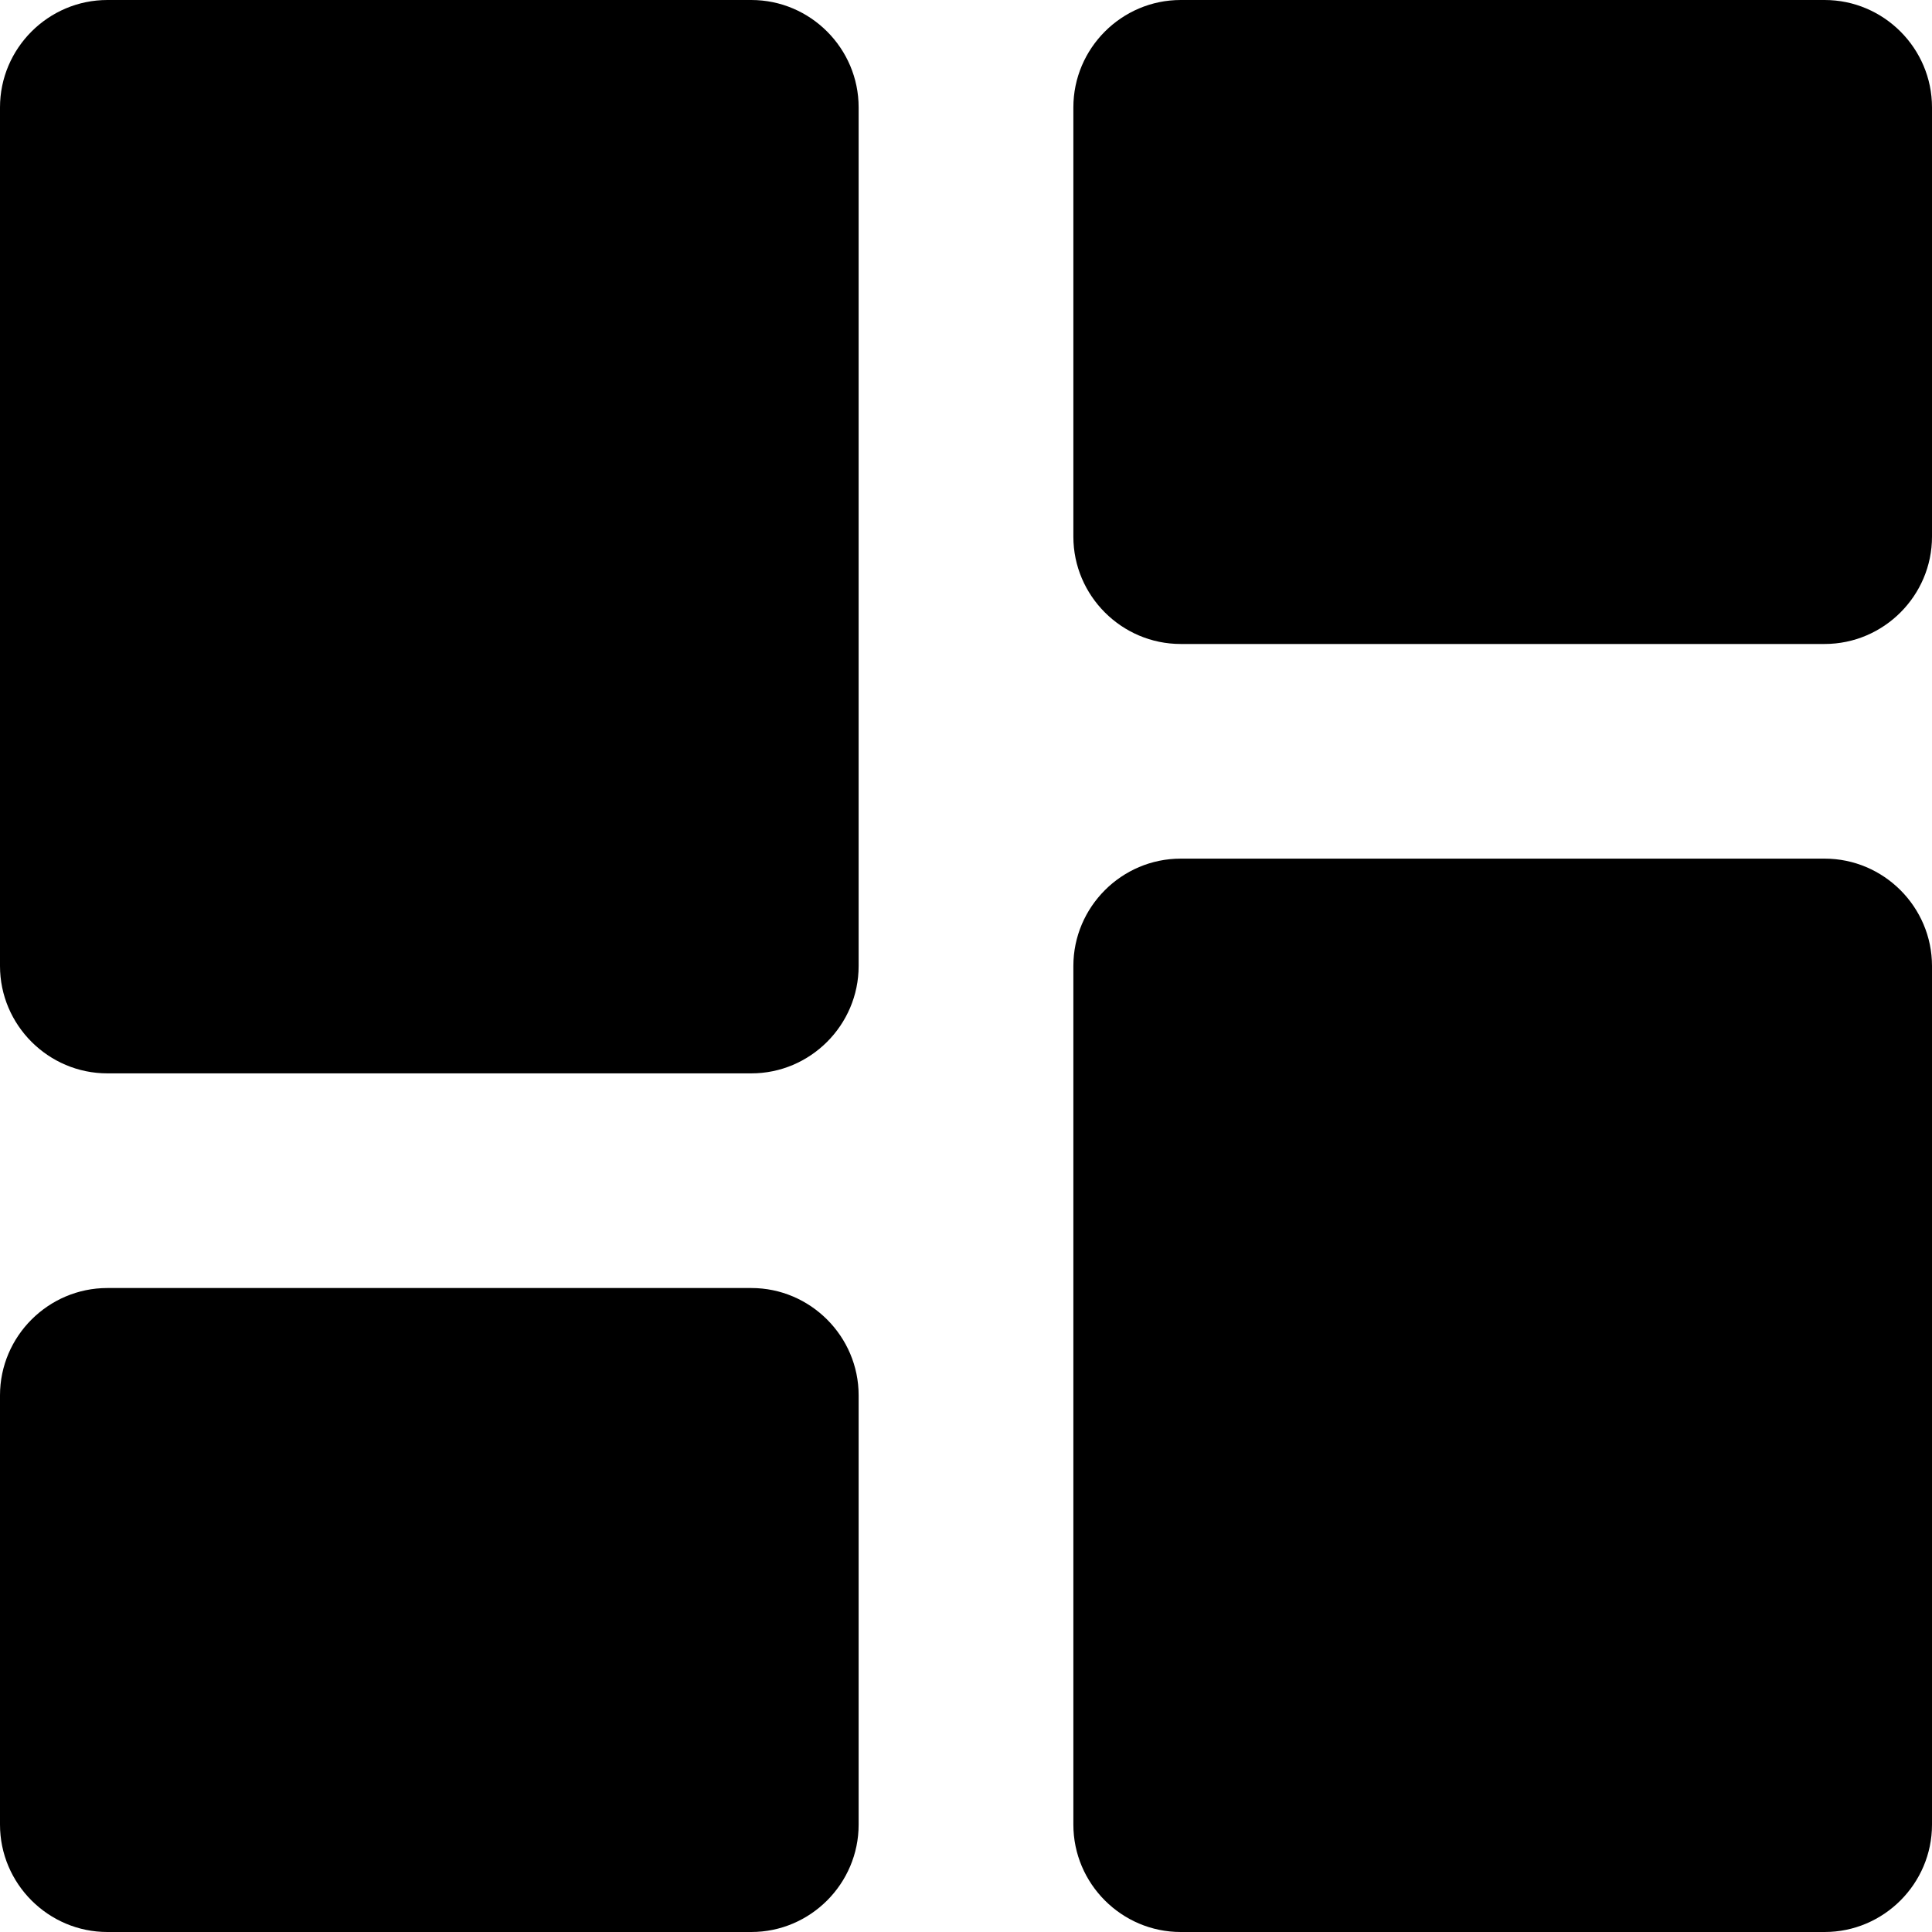
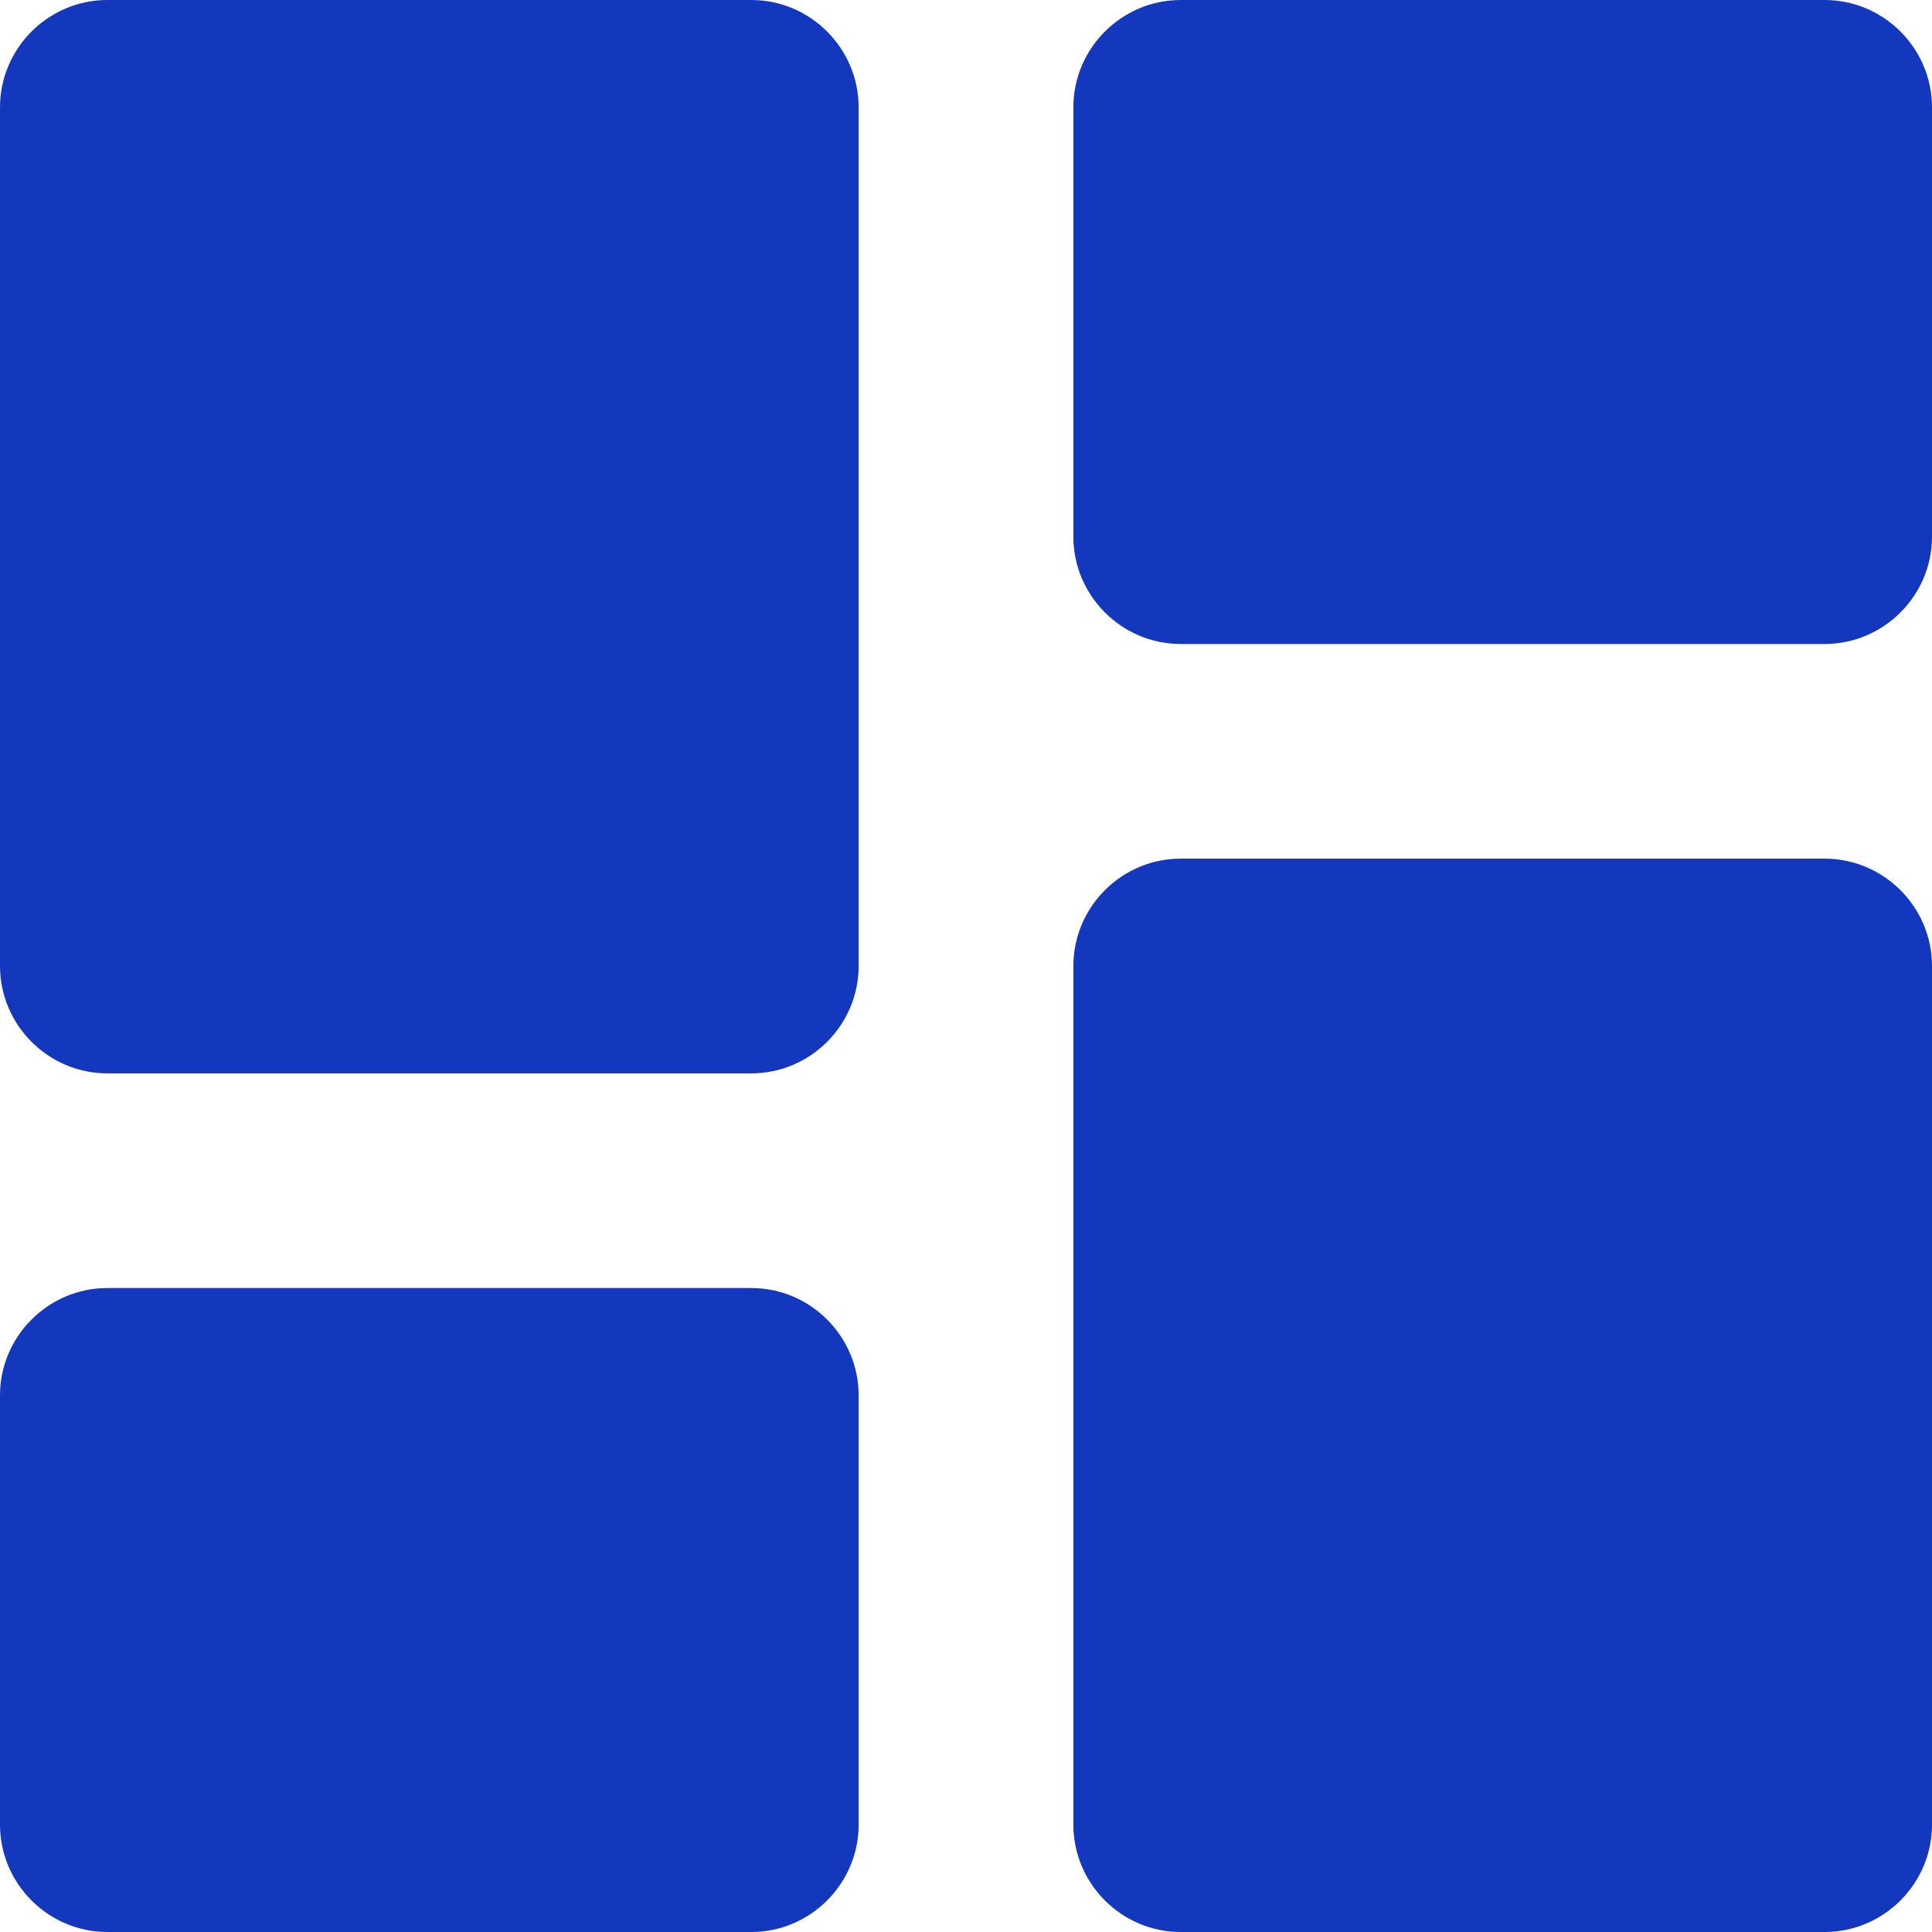
<svg xmlns="http://www.w3.org/2000/svg" width="28" height="28" viewBox="0 0 28 28" fill="none">
-   <path d="M1.556 15.556H10.889C11.744 15.556 12.444 14.856 12.444 14V1.556C12.444 0.7 11.744 0 10.889 0H1.556C0.7 0 0 0.7 0 1.556V14C0 14.856 0.7 15.556 1.556 15.556ZM1.556 28H10.889C11.744 28 12.444 27.3 12.444 26.444V20.222C12.444 19.367 11.744 18.667 10.889 18.667H1.556C0.7 18.667 0 19.367 0 20.222V26.444C0 27.3 0.7 28 1.556 28ZM17.111 28H26.444C27.3 28 28 27.3 28 26.444V14C28 13.144 27.3 12.444 26.444 12.444H17.111C16.256 12.444 15.556 13.144 15.556 14V26.444C15.556 27.3 16.256 28 17.111 28ZM15.556 1.556V7.778C15.556 8.633 16.256 9.333 17.111 9.333H26.444C27.3 9.333 28 8.633 28 7.778V1.556C28 0.7 27.3 0 26.444 0H17.111C16.256 0 15.556 0.7 15.556 1.556Z" fill="black" />
+   <path d="M1.556 15.556H10.889C11.744 15.556 12.444 14.856 12.444 14V1.556C12.444 0.7 11.744 0 10.889 0H1.556C0.7 0 0 0.7 0 1.556V14C0 14.856 0.7 15.556 1.556 15.556ZM1.556 28H10.889C11.744 28 12.444 27.3 12.444 26.444V20.222C12.444 19.367 11.744 18.667 10.889 18.667H1.556C0.7 18.667 0 19.367 0 20.222V26.444C0 27.3 0.7 28 1.556 28ZM17.111 28H26.444C27.3 28 28 27.3 28 26.444V14C28 13.144 27.3 12.444 26.444 12.444H17.111C16.256 12.444 15.556 13.144 15.556 14V26.444C15.556 27.3 16.256 28 17.111 28ZM15.556 1.556V7.778C15.556 8.633 16.256 9.333 17.111 9.333H26.444C27.3 9.333 28 8.633 28 7.778V1.556C28 0.7 27.3 0 26.444 0H17.111C16.256 0 15.556 0.7 15.556 1.556Z" fill="#1338BE" />
</svg>
